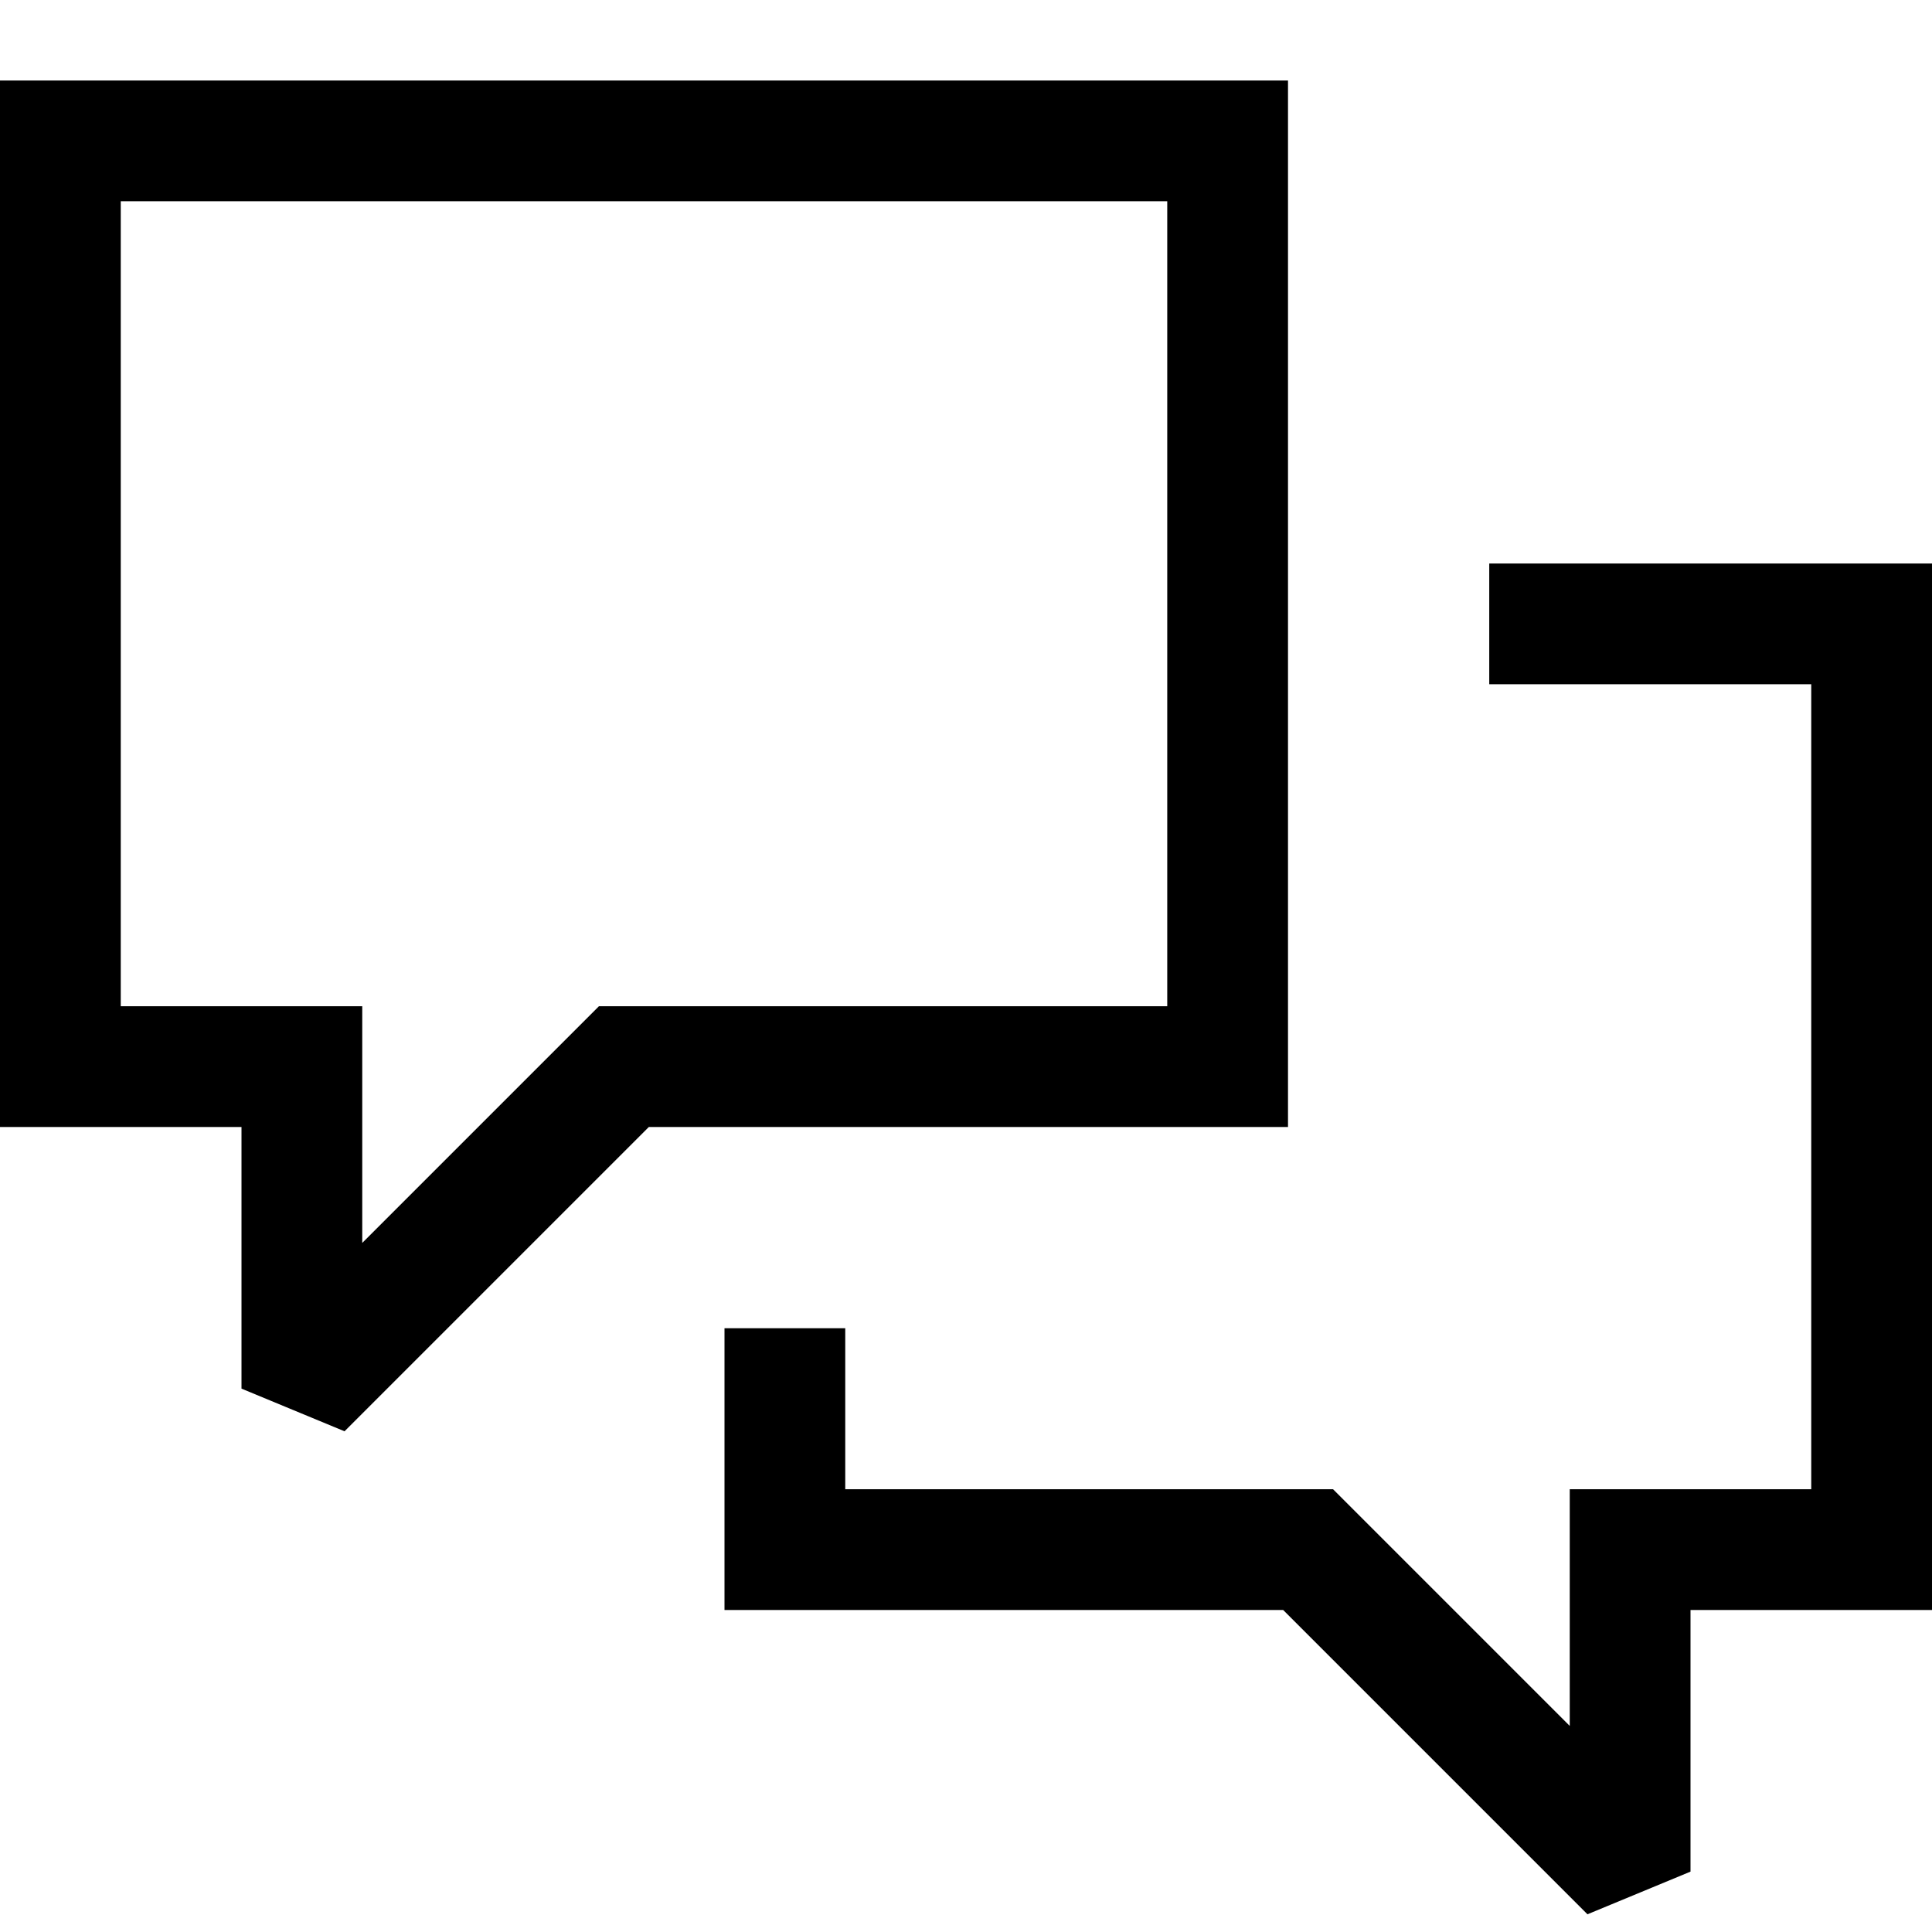
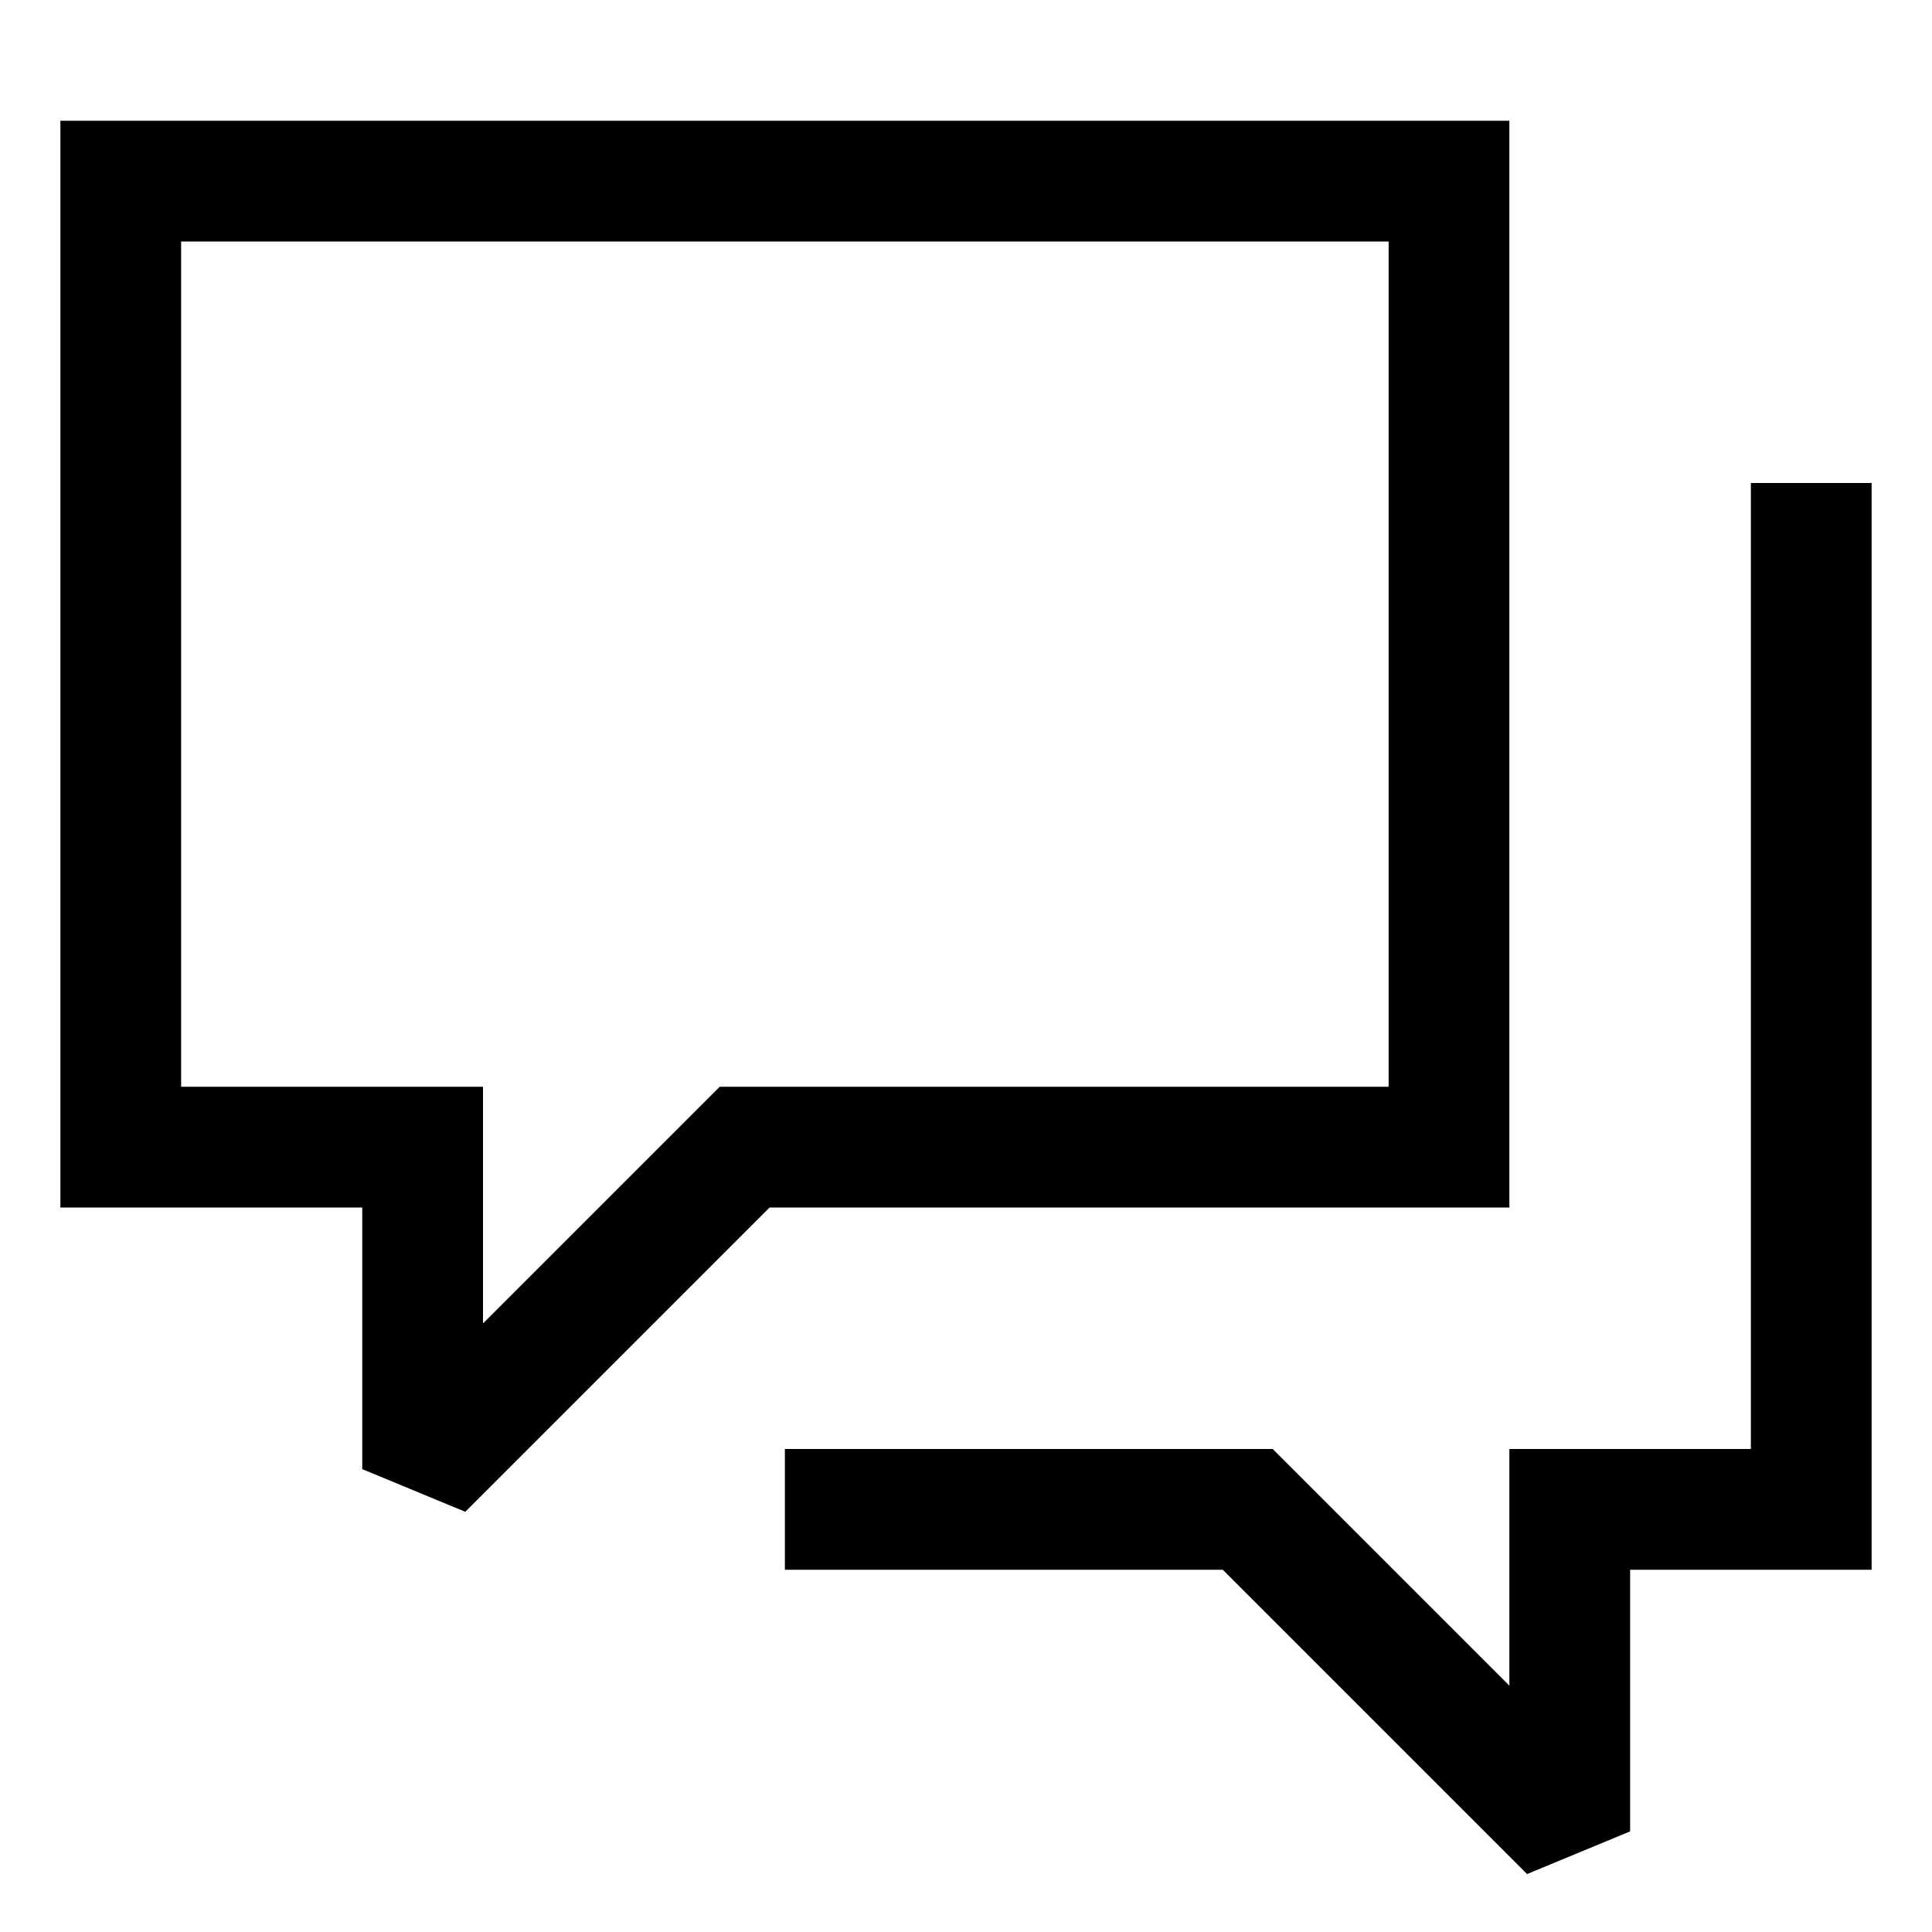
<svg xmlns="http://www.w3.org/2000/svg" viewBox="0 0 24 24">
-   <path fill-rule="evenodd" d="M.75 1H0v13h3v3.25l1.28.53L8.06 14H16V1H.75zm.75 11.5v-10h13v10H7.44l-.22.22-2.72 2.72V12.5h-3zM23.25 7H18.5v1.5h4v10h-3v2.94l-2.72-2.72-.22-.22H10.5v-2H9V20h6.94l3.78 3.78 1.28-.53V20h3V7h-.75z" />
+   <path fill-rule="evenodd" d="M1.5 1.5H.75V15H4.5v3.25l1.28.53L9.56 15h9.19V1.5H1.5zm.75 12V3h15v10.5H8.94l-.22.22L6 16.44V13.5H2.25zm21 5.25V6h-1.5v12h-3v2.94l-2.72-2.72-.22-.22H9.75v1.5h5.44l3.78 3.78 1.28-.53V19.5h3v-.75z" />
</svg>
